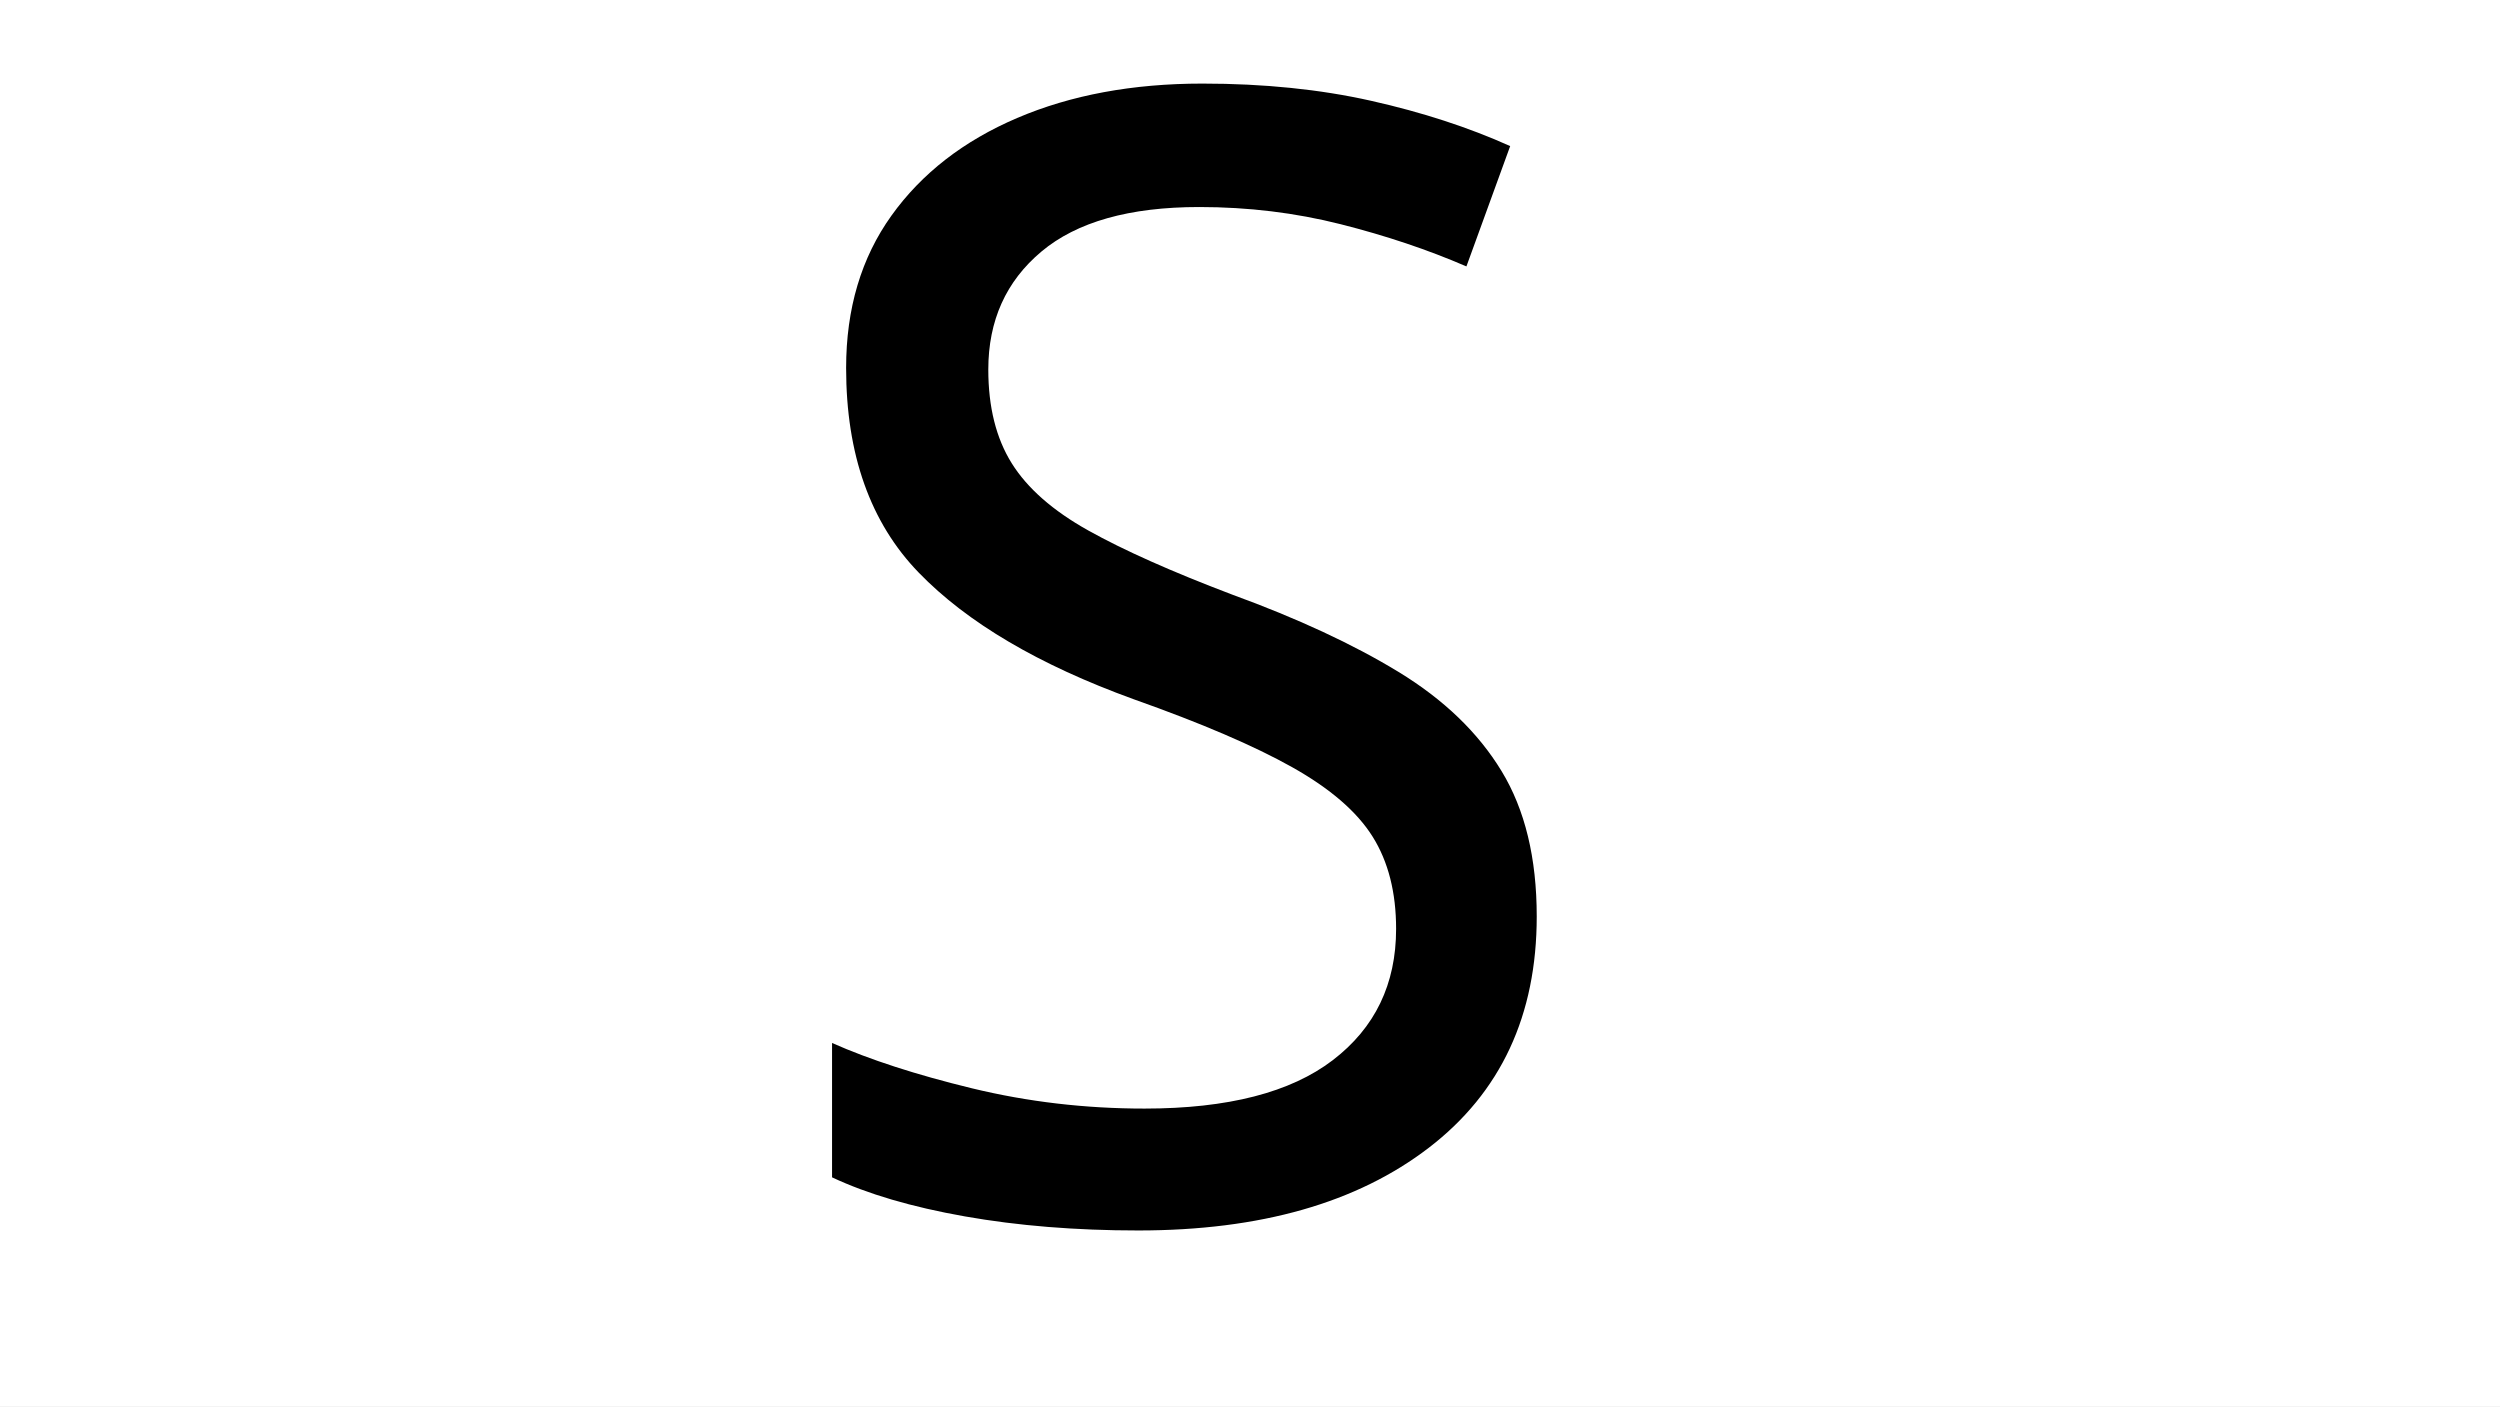
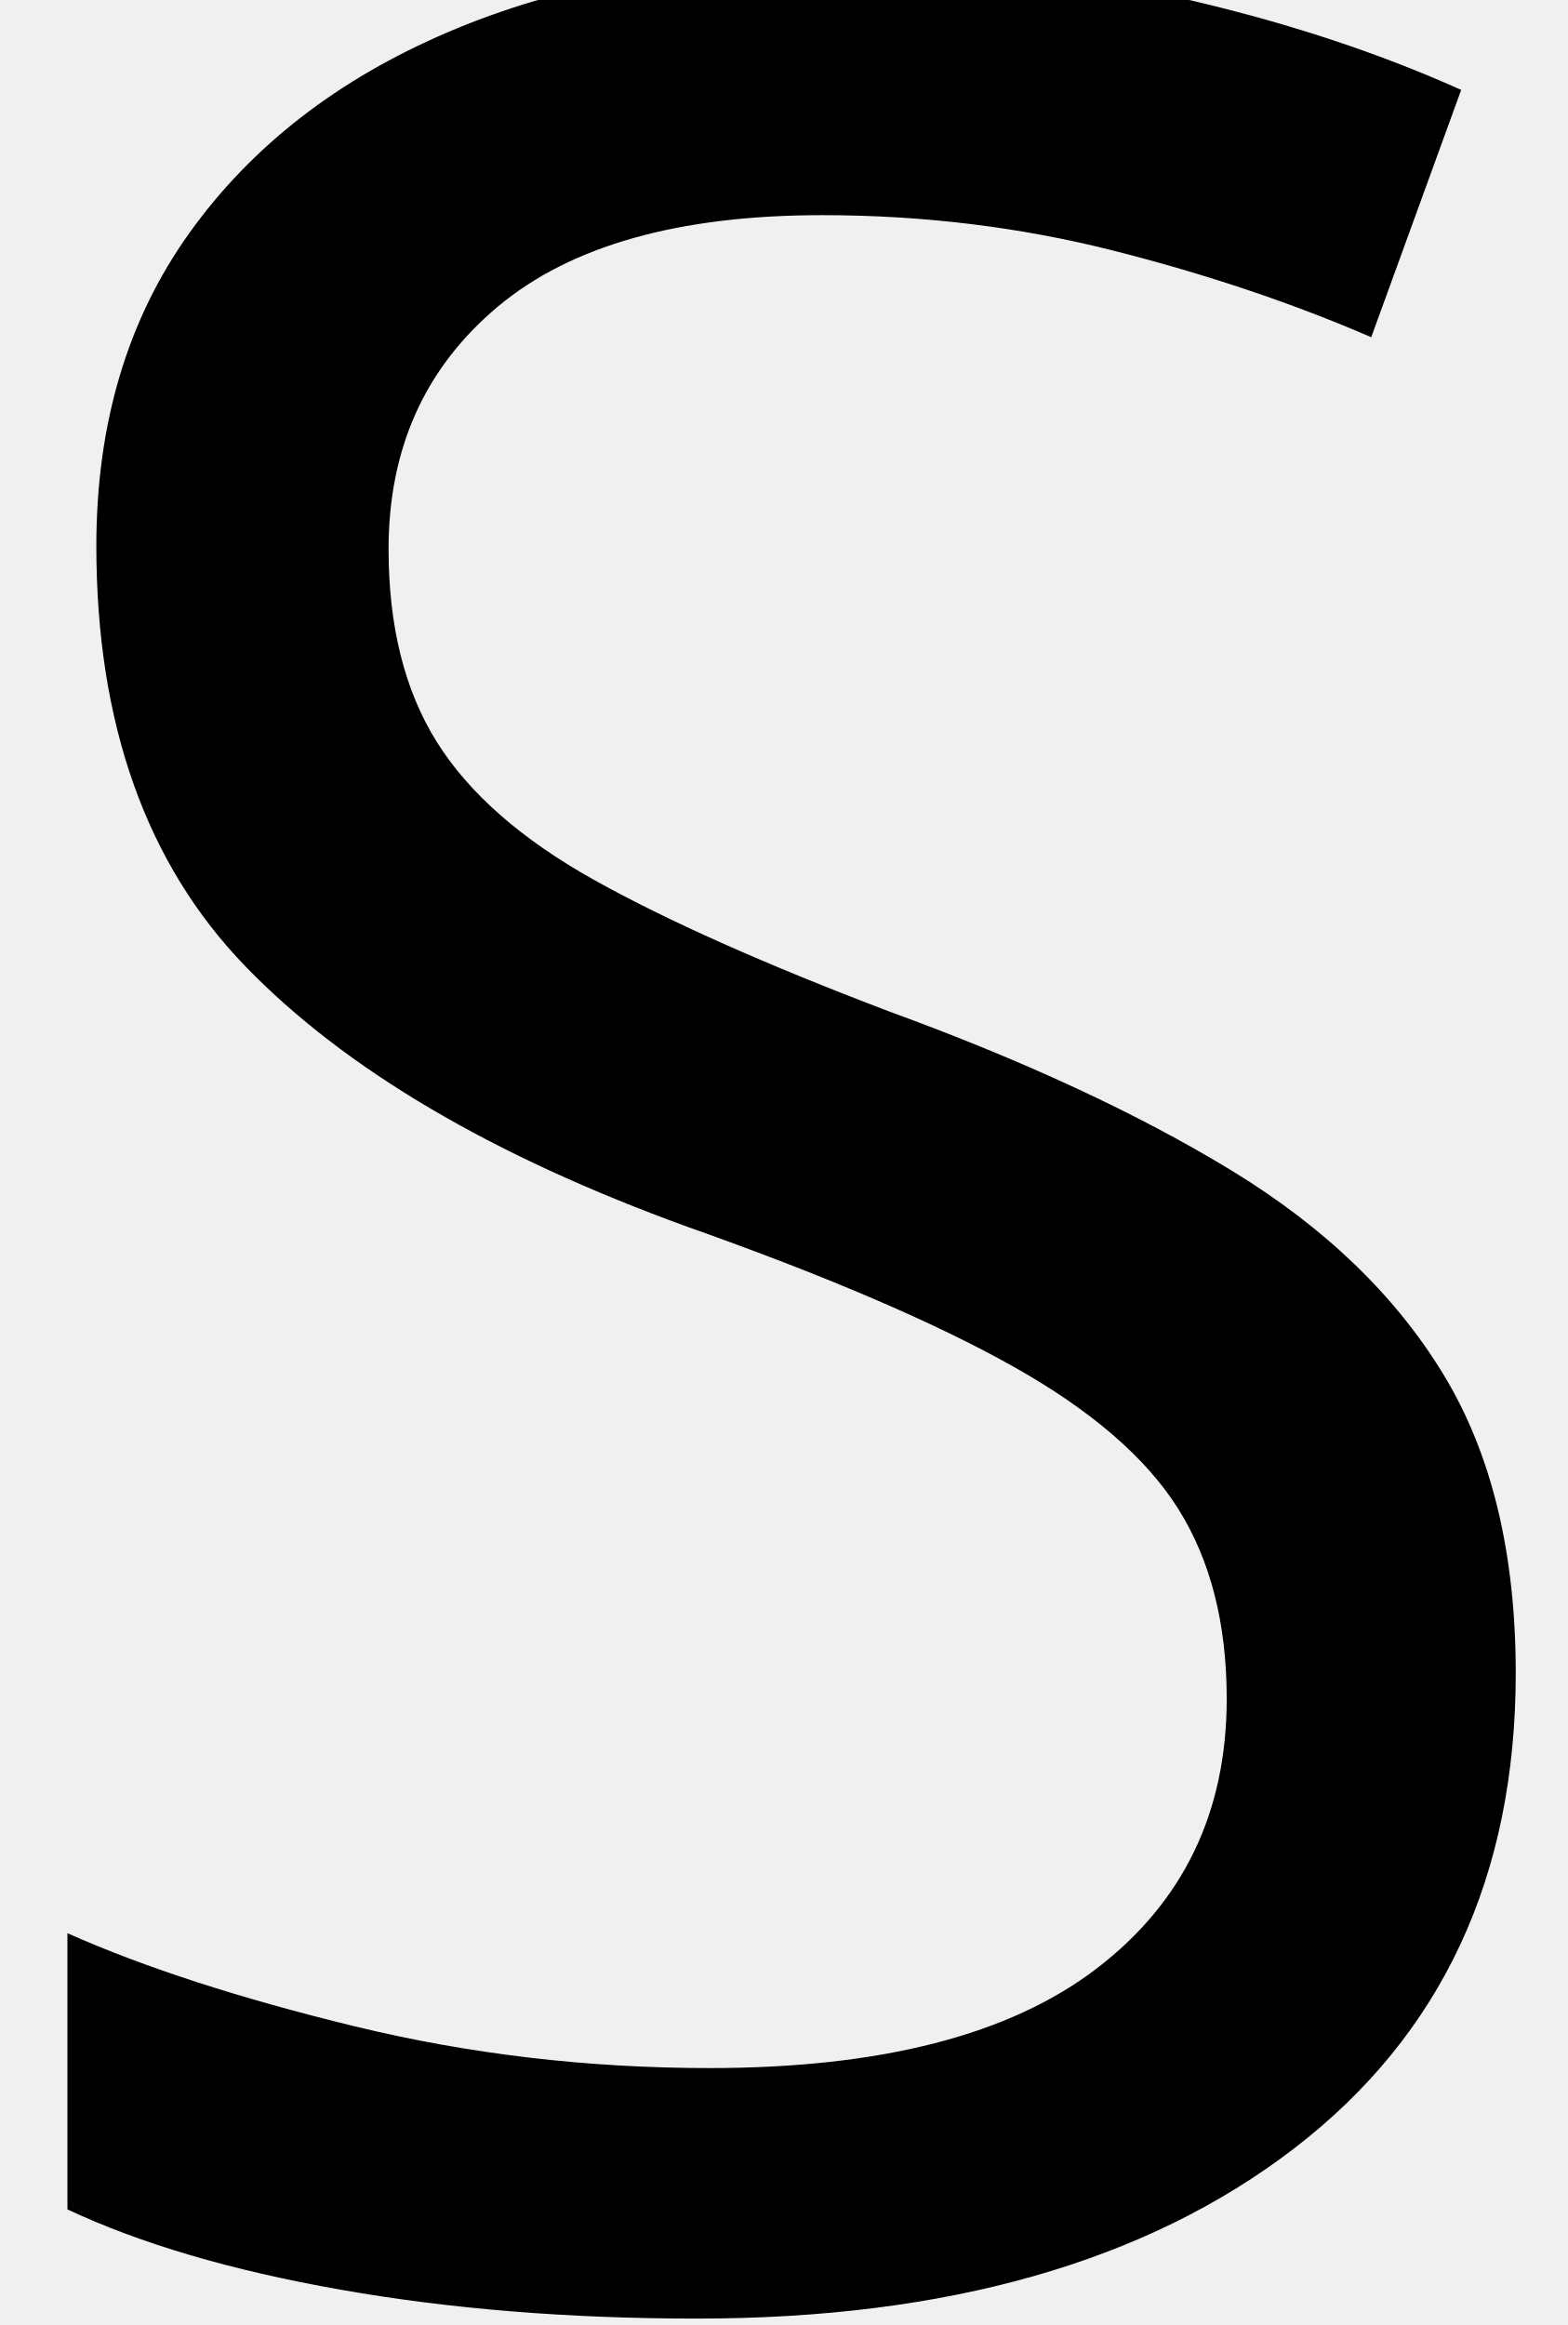
- <svg xmlns="http://www.w3.org/2000/svg" width="1280" height="720" overflow="hidden">
-   <defs>
+ <svg xmlns="http://www.w3.org/2000/svg" width="390.4" height="579.2" overflow="hidden" version="1.1" id="svg16820">
+   <defs id="defs16814">
    <clipPath id="clip0">
-       <rect x="0" y="0" width="1280" height="720" />
+       <rect x="0" y="0" width="1280" height="720" id="rect16811" />
    </clipPath>
  </defs>
-   <g clip-path="url(#clip0)">
-     <rect x="0" y="0" width="1280" height="720" fill="#FFFFFF" />
-     <text font-family="ABeeZee,ABeeZee_MSFontService,sans-serif" font-weight="400" font-size="800" transform="translate(385.213 622)">S</text>
+   <g clip-path="url(#clip0)" id="g16818" transform="translate(-409.213,-52.4)">
+     <text font-family="ABeeZee, ABeeZee_MSFontService, sans-serif" font-weight="400" font-size="800px" transform="translate(385.213,622)" id="text16816">S</text>
  </g>
</svg>
